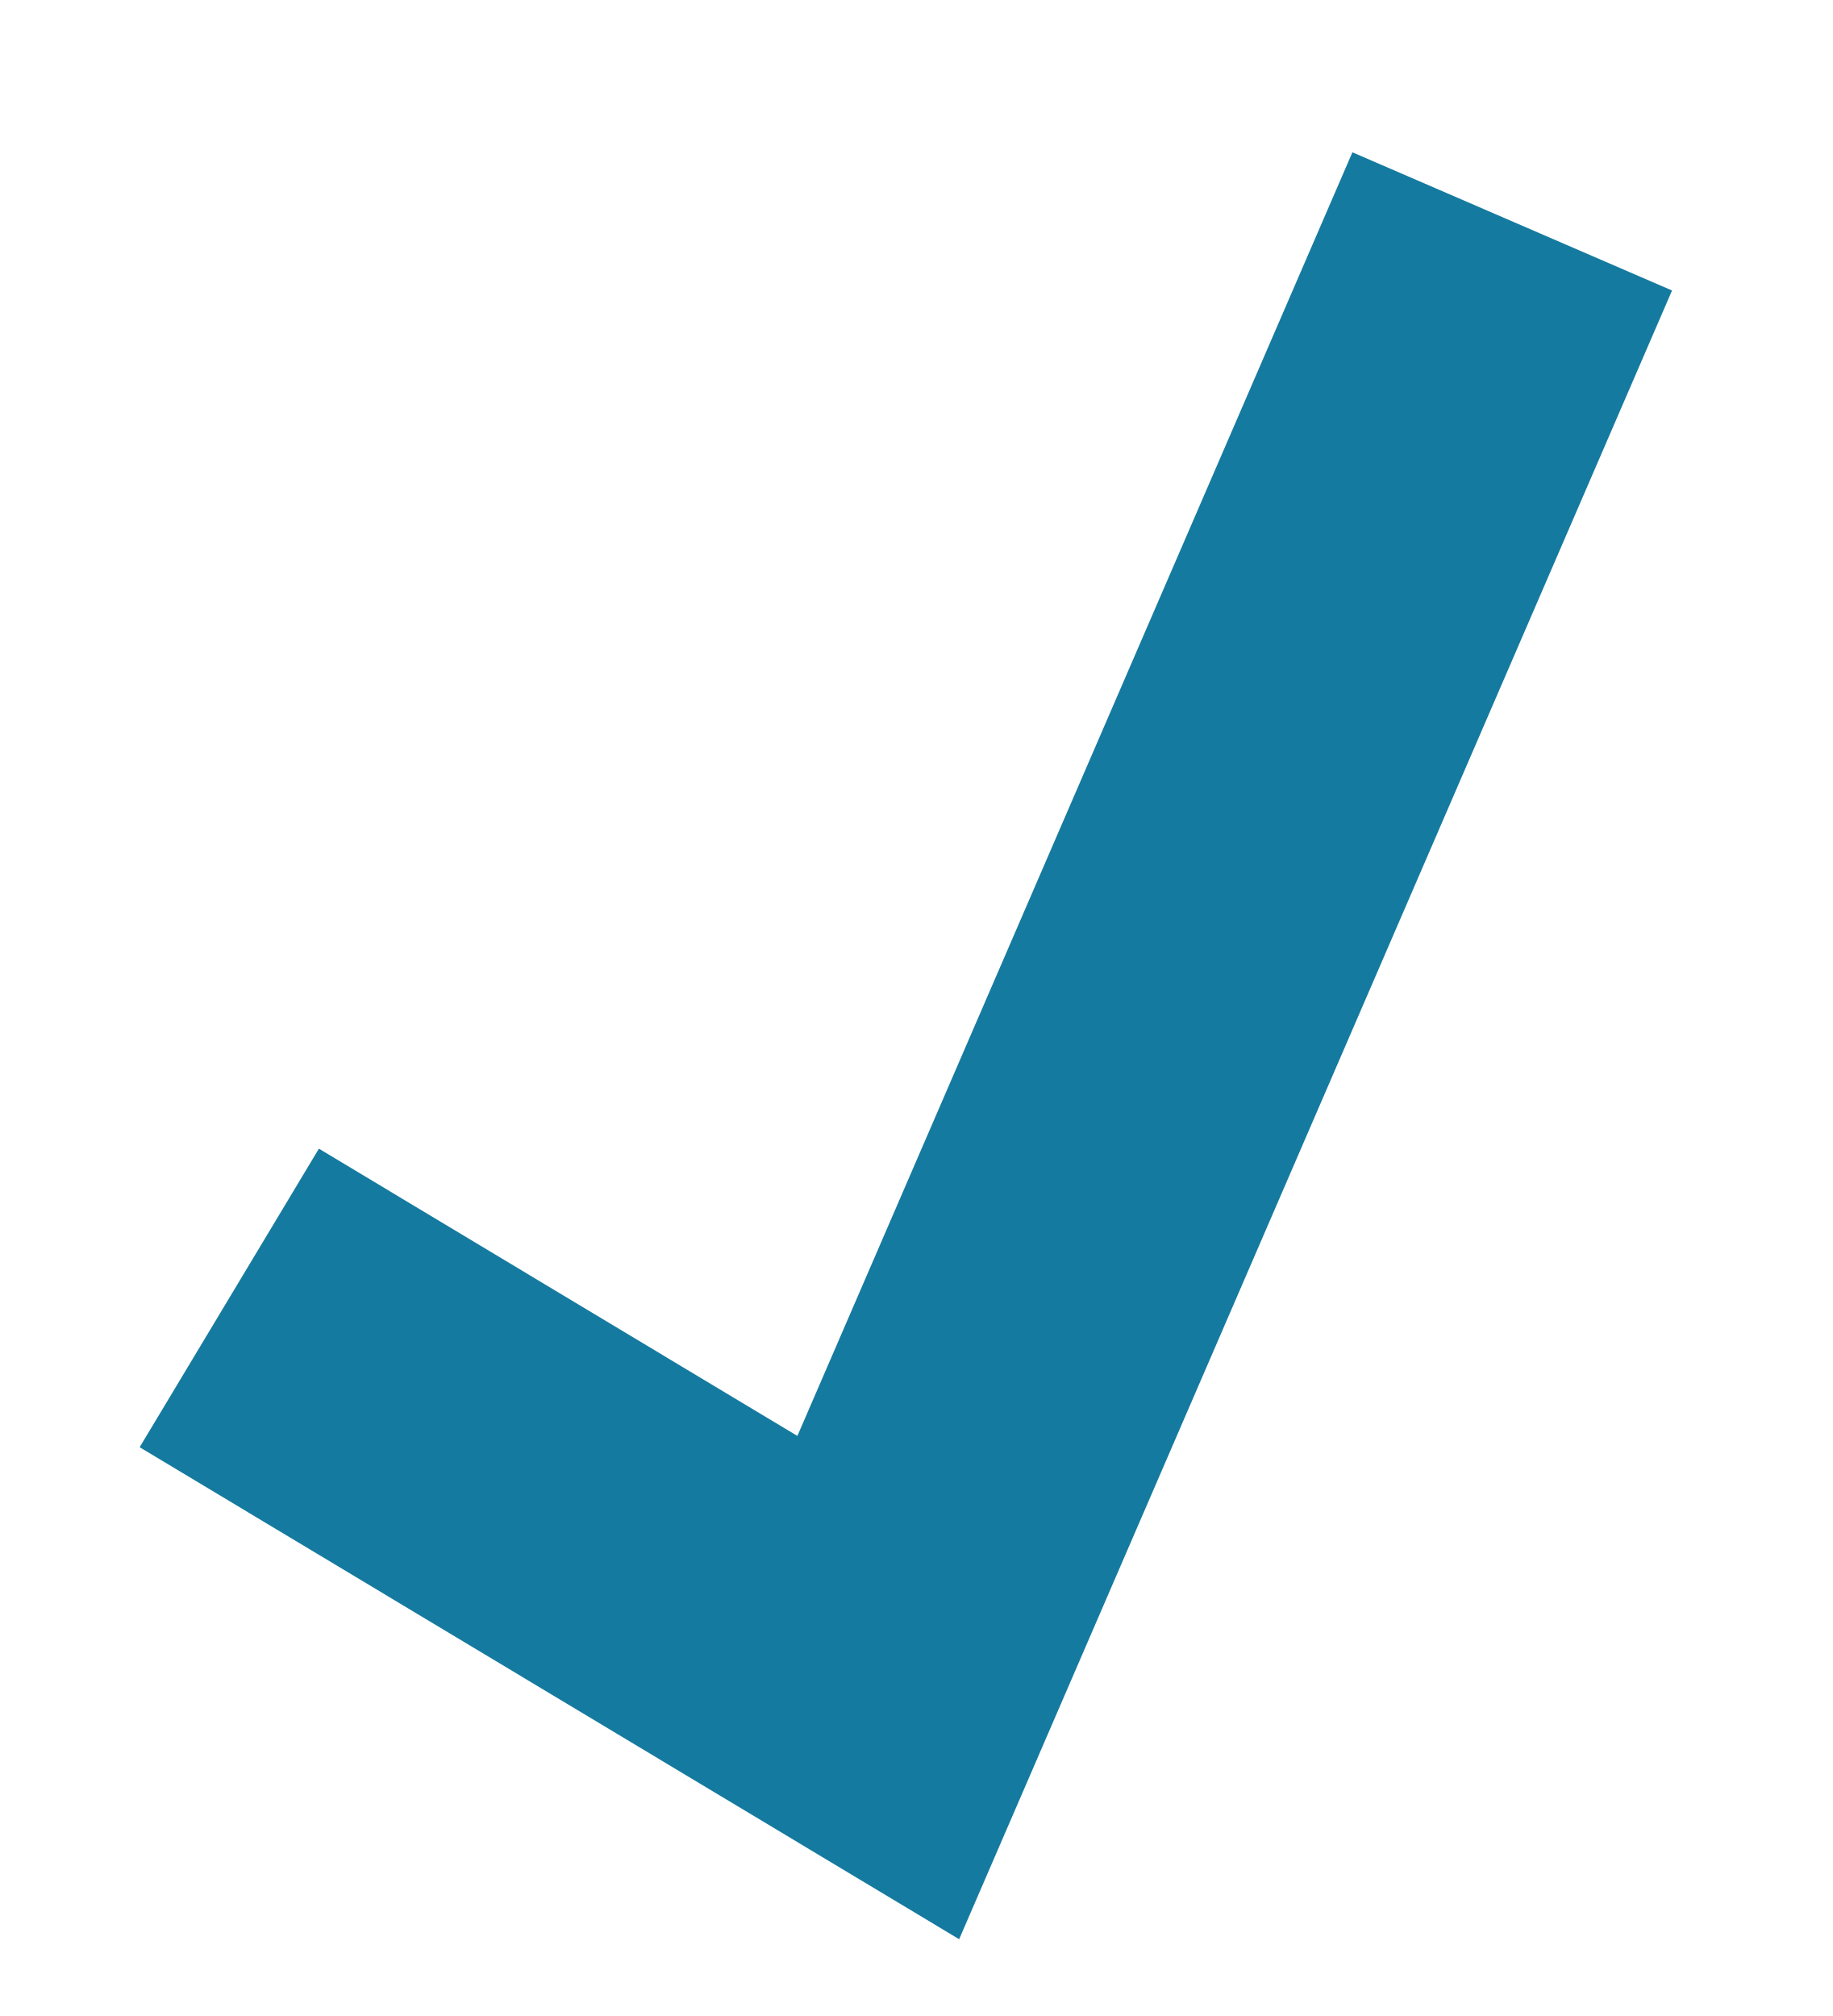
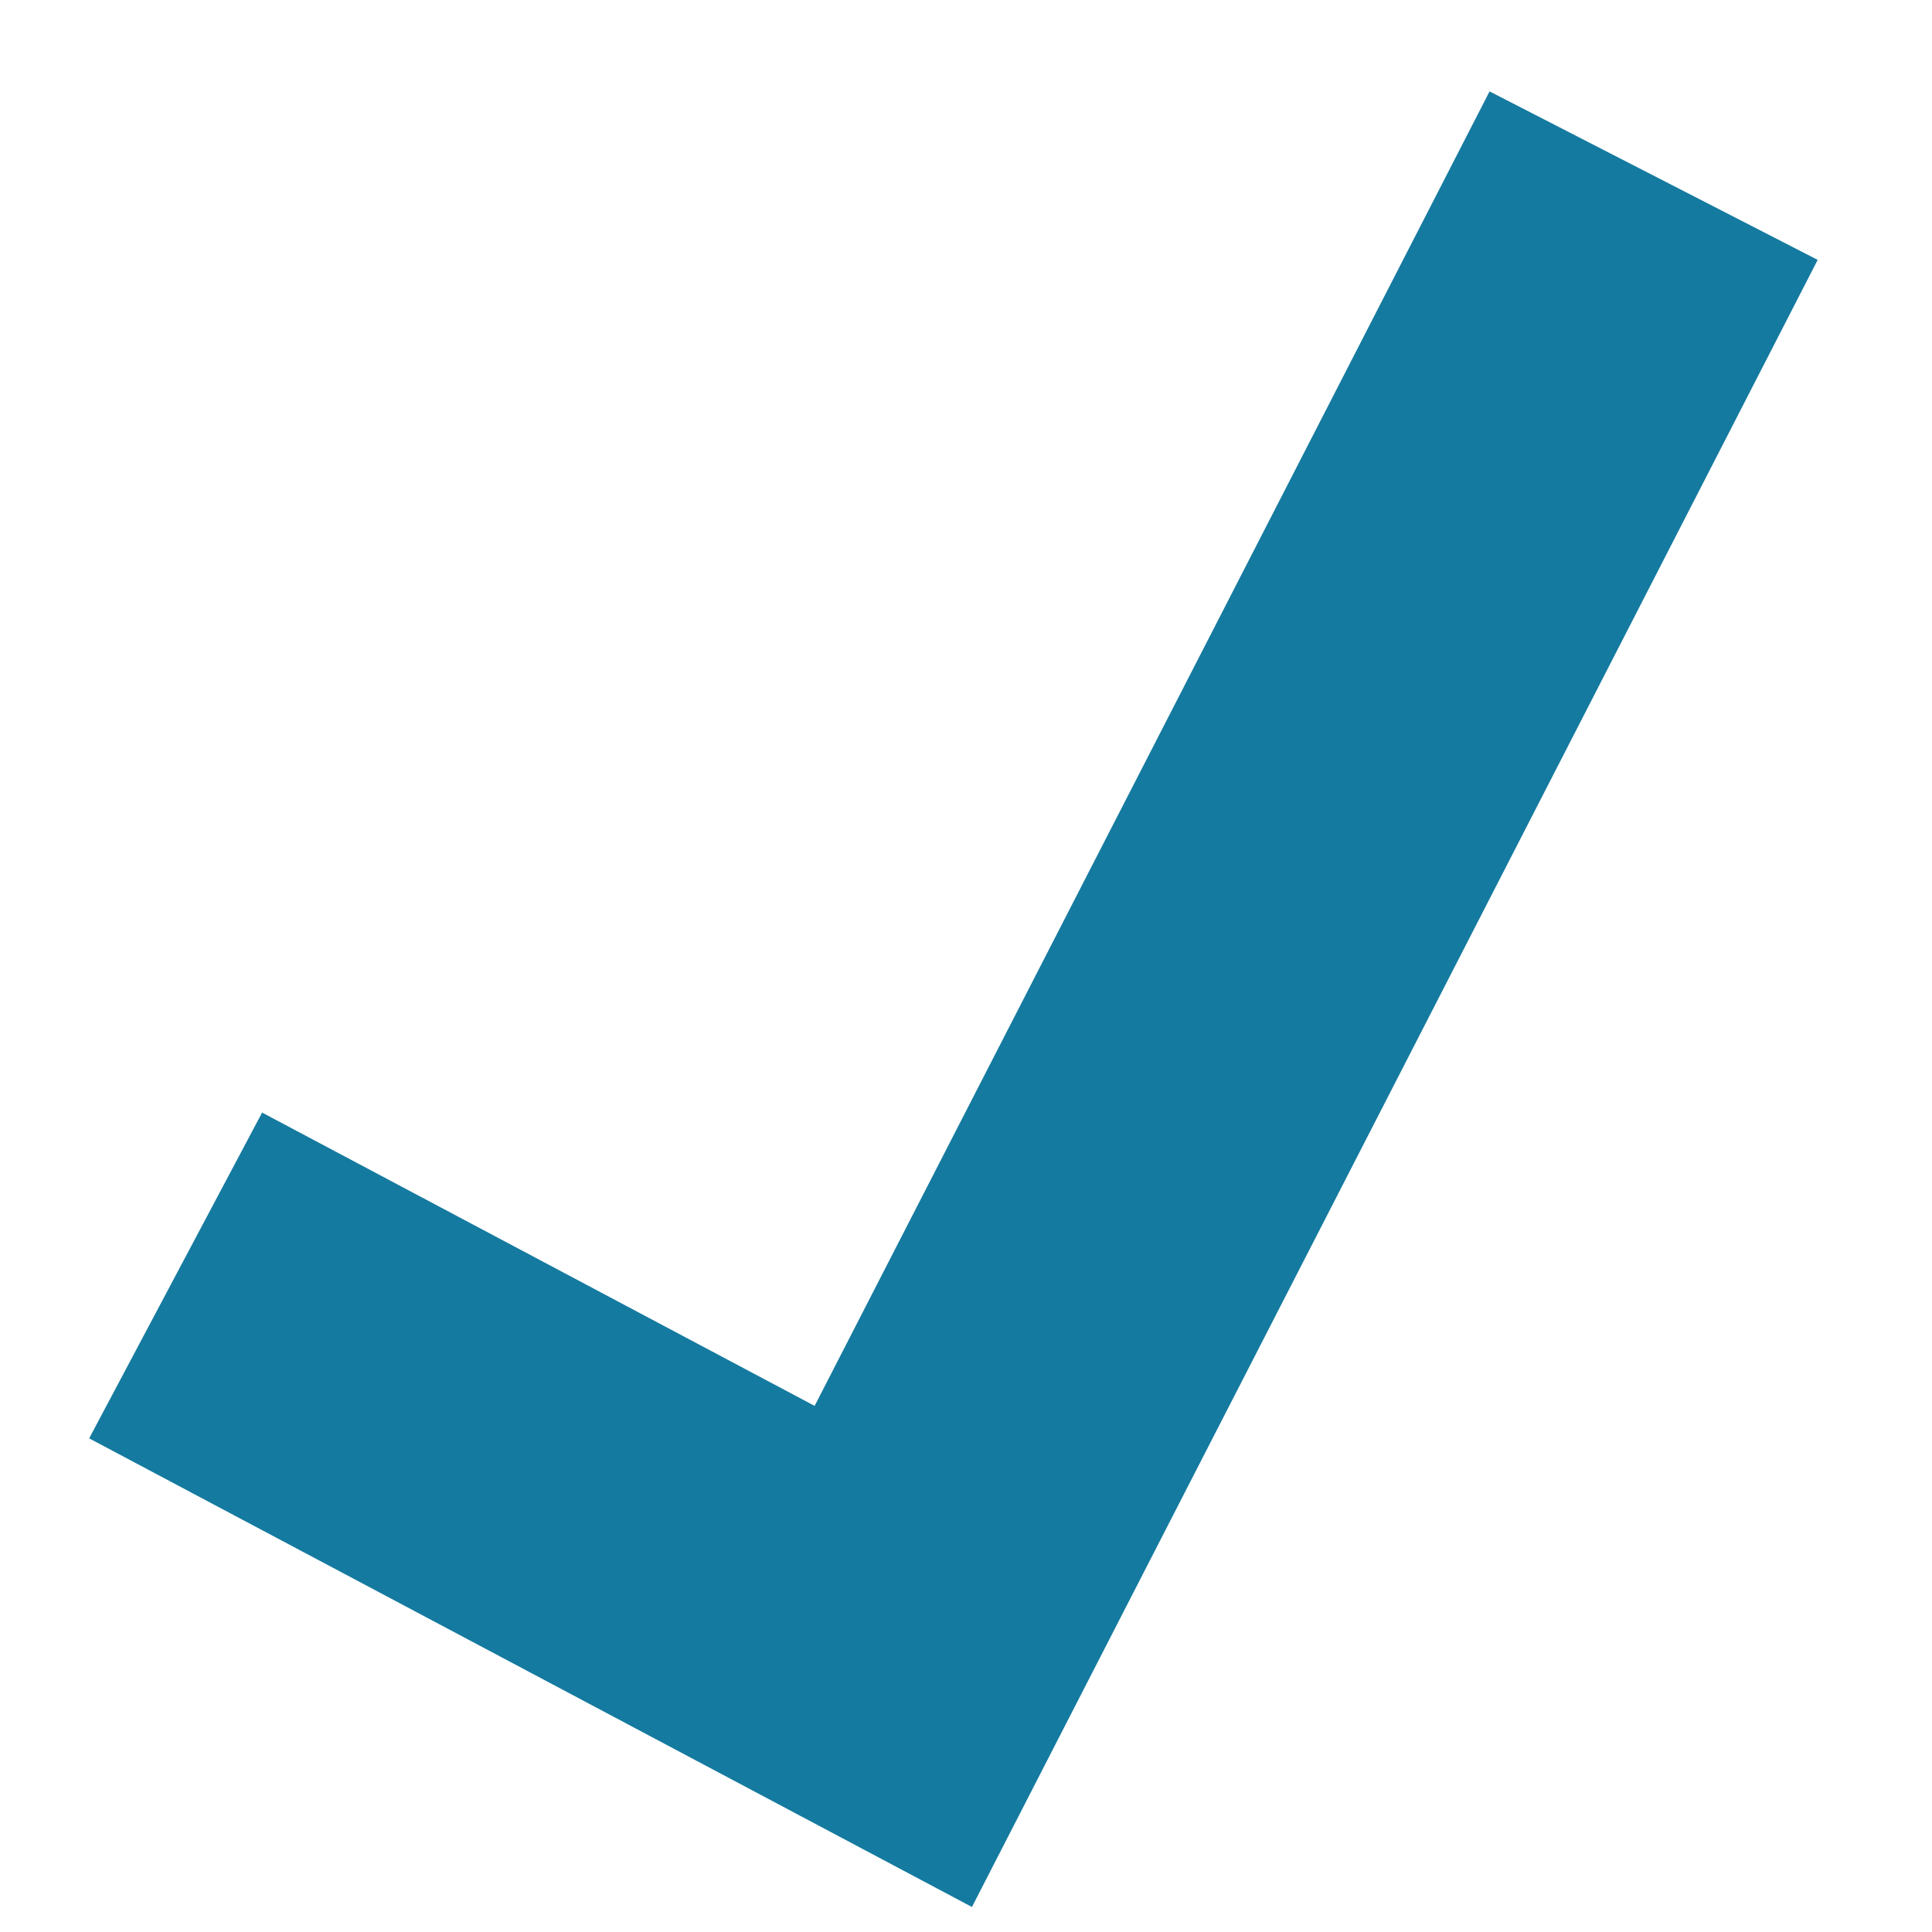
- <svg xmlns="http://www.w3.org/2000/svg" height="11" viewBox="0 0 10 11" width="10">
-   <g fill="none" fill-rule="evenodd" transform="translate(-4 -3)">
-     <path d="m0 0h18v18h-18z" />
-     <path d="m12.251 4.208-3.459 8-3.541-2.126" stroke="#157a9f" stroke-width="1.9" />
-   </g>
+ <svg xmlns="http://www.w3.org/2000/svg" height="11" viewBox="0 0 11 11" width="11">
+   <path d="m12.415 4-4.329 8.431-4.086-2.169" fill="none" stroke="#157a9f" stroke-width="2.1" transform="translate(-3 -3)" />
</svg>
